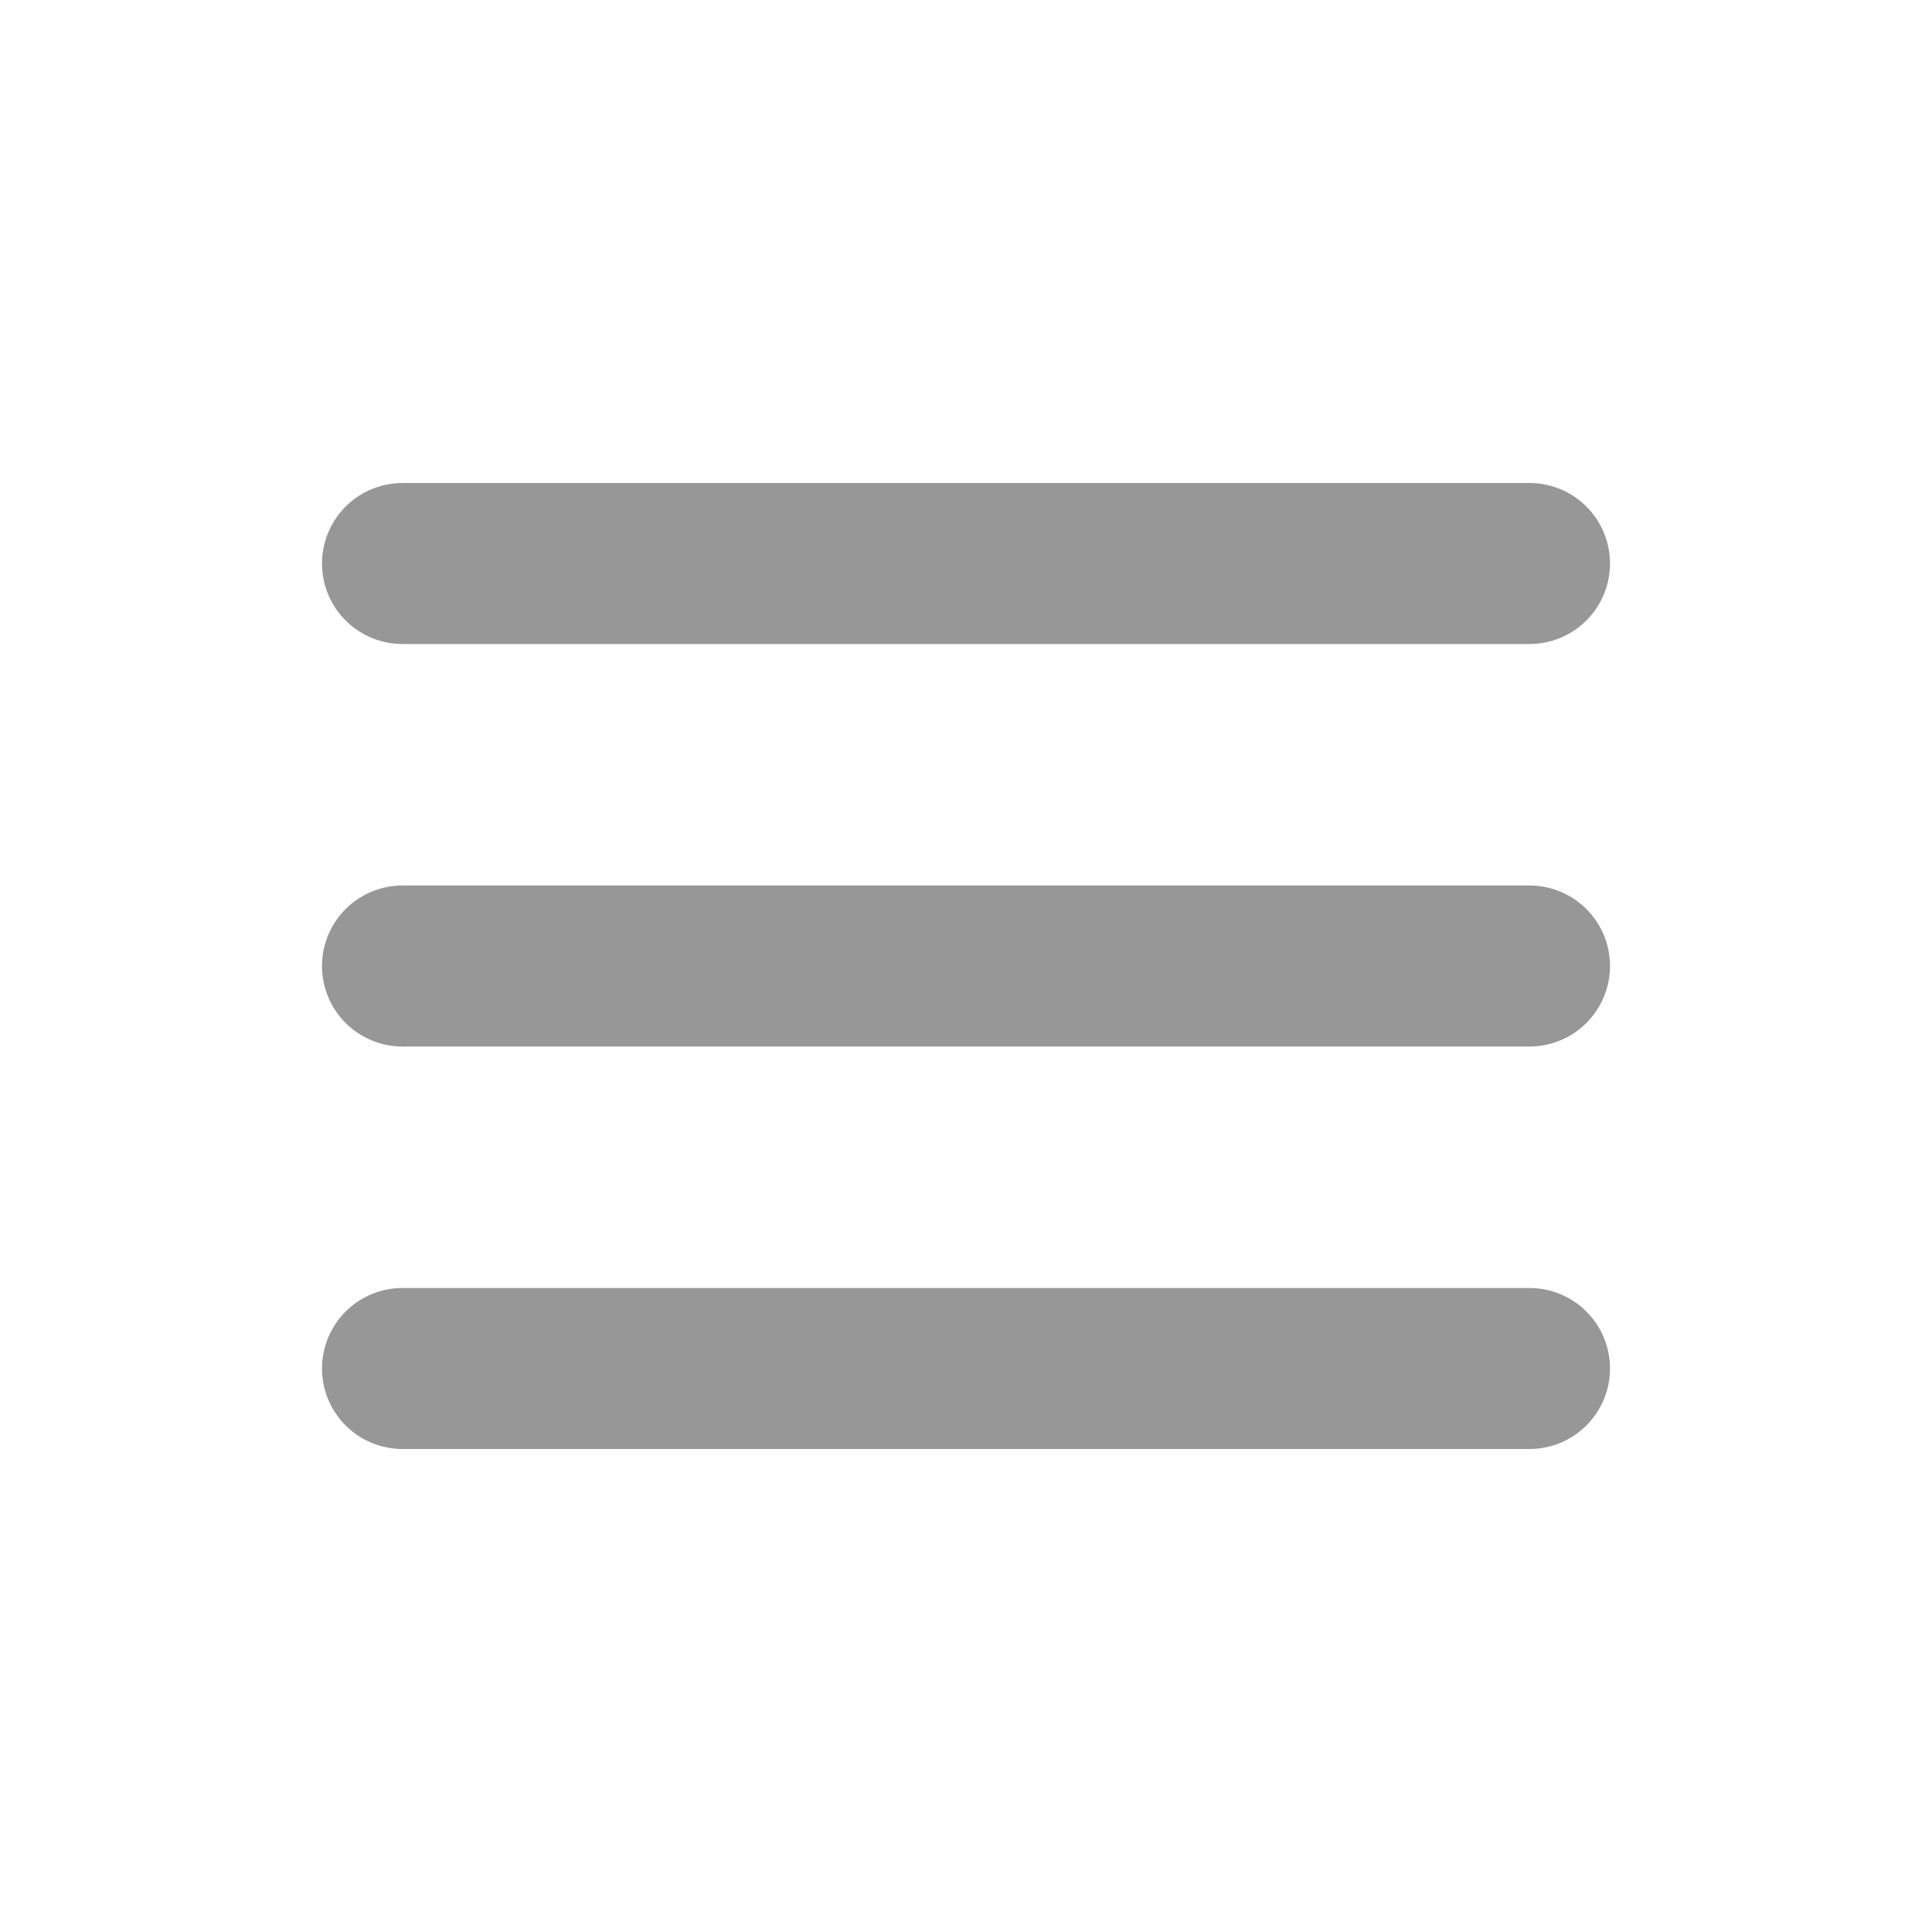
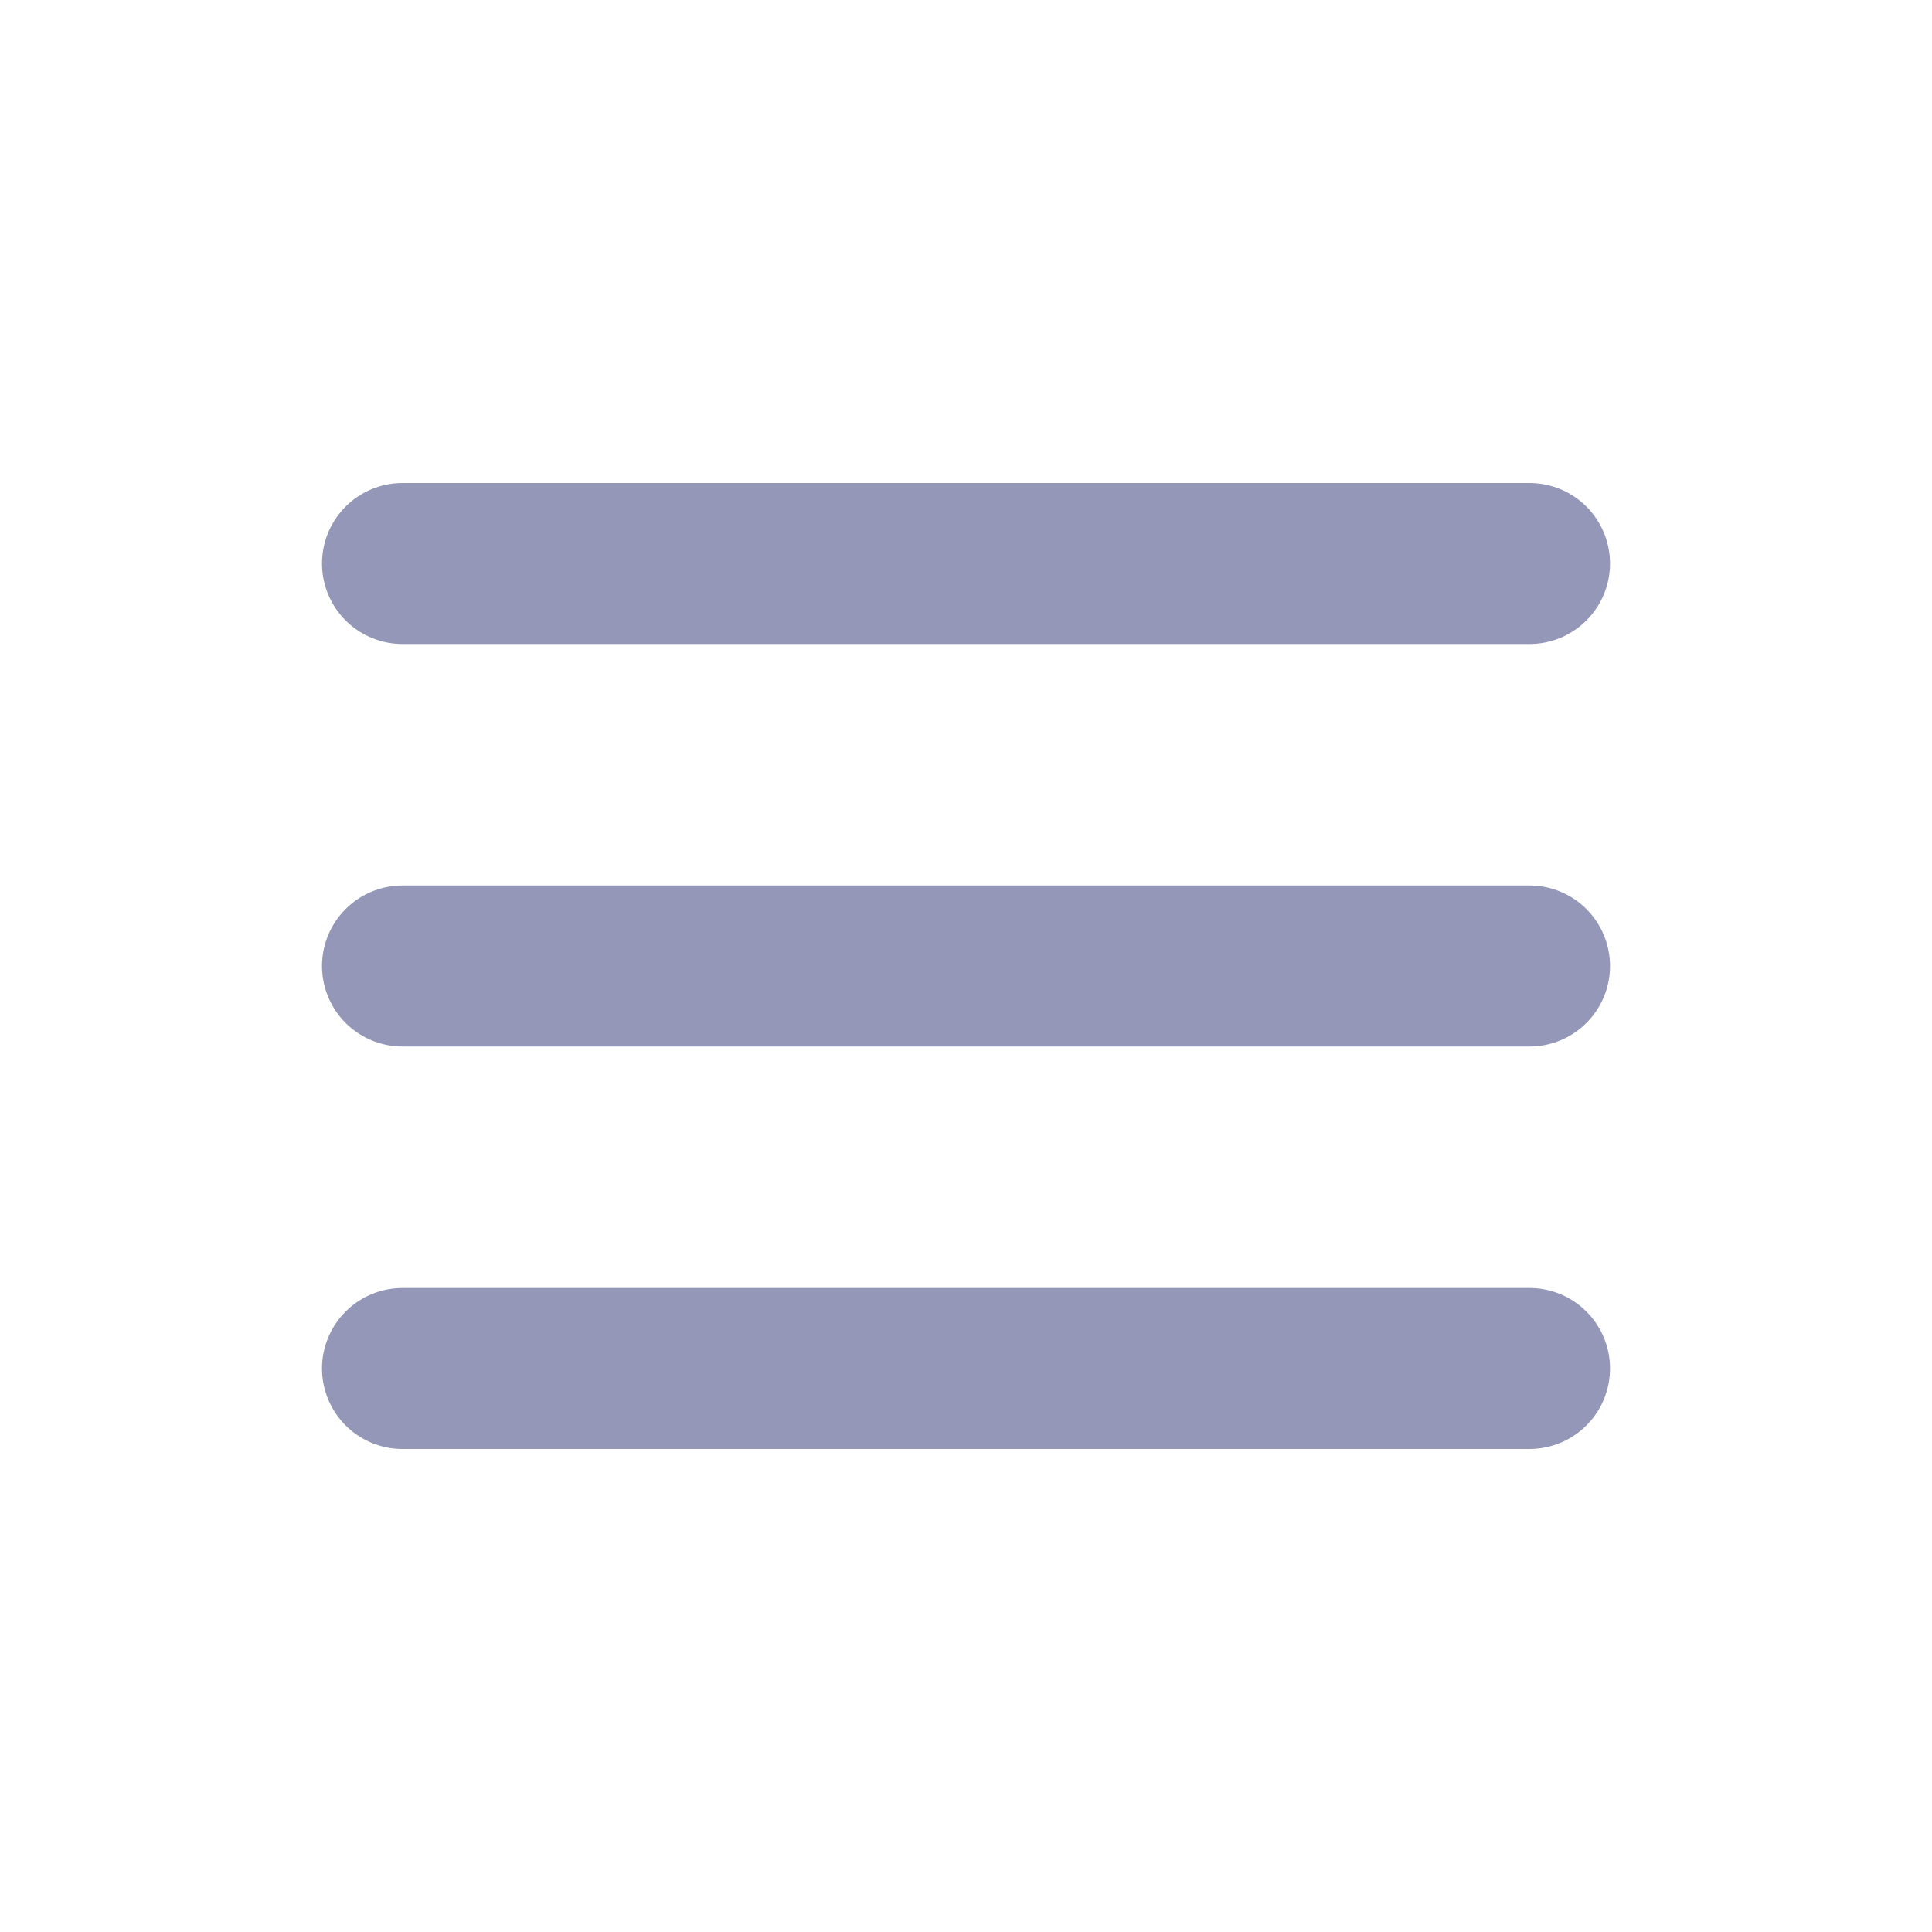
- <svg xmlns="http://www.w3.org/2000/svg" width="24px" height="24px" viewBox="0 0 24 24" version="1.1">
-   <defs />
-   <g id="Icon-Sortable" stroke="none" stroke-width="1" fill="none" fill-rule="evenodd" stroke-linecap="round" stroke-linejoin="round">
-     <g id="Icon-Sort-Down" transform="translate(5, 6)" stroke="#979797" stroke-width="2">
-       <path d="M0,1 L14,1" id="Path-3" />
-       <path d="M0,6 L14,6" id="Path-3-Copy" />
-       <path d="M0,11 L14,11" id="Path-3-Copy-2" />
-     </g>
-   </g>
+ <svg xmlns="http://www.w3.org/2000/svg" width="24" height="24" viewBox="0 0 24 24" fill="none">
+   <path d="M5 7H19" stroke="#9497B8" stroke-width="2" stroke-linecap="round" stroke-linejoin="round" />
+   <path d="M5 12H19" stroke="#9497B8" stroke-width="2" stroke-linecap="round" stroke-linejoin="round" />
+   <path d="M5 17H19" stroke="#9497B8" stroke-width="2" stroke-linecap="round" stroke-linejoin="round" />
</svg>
